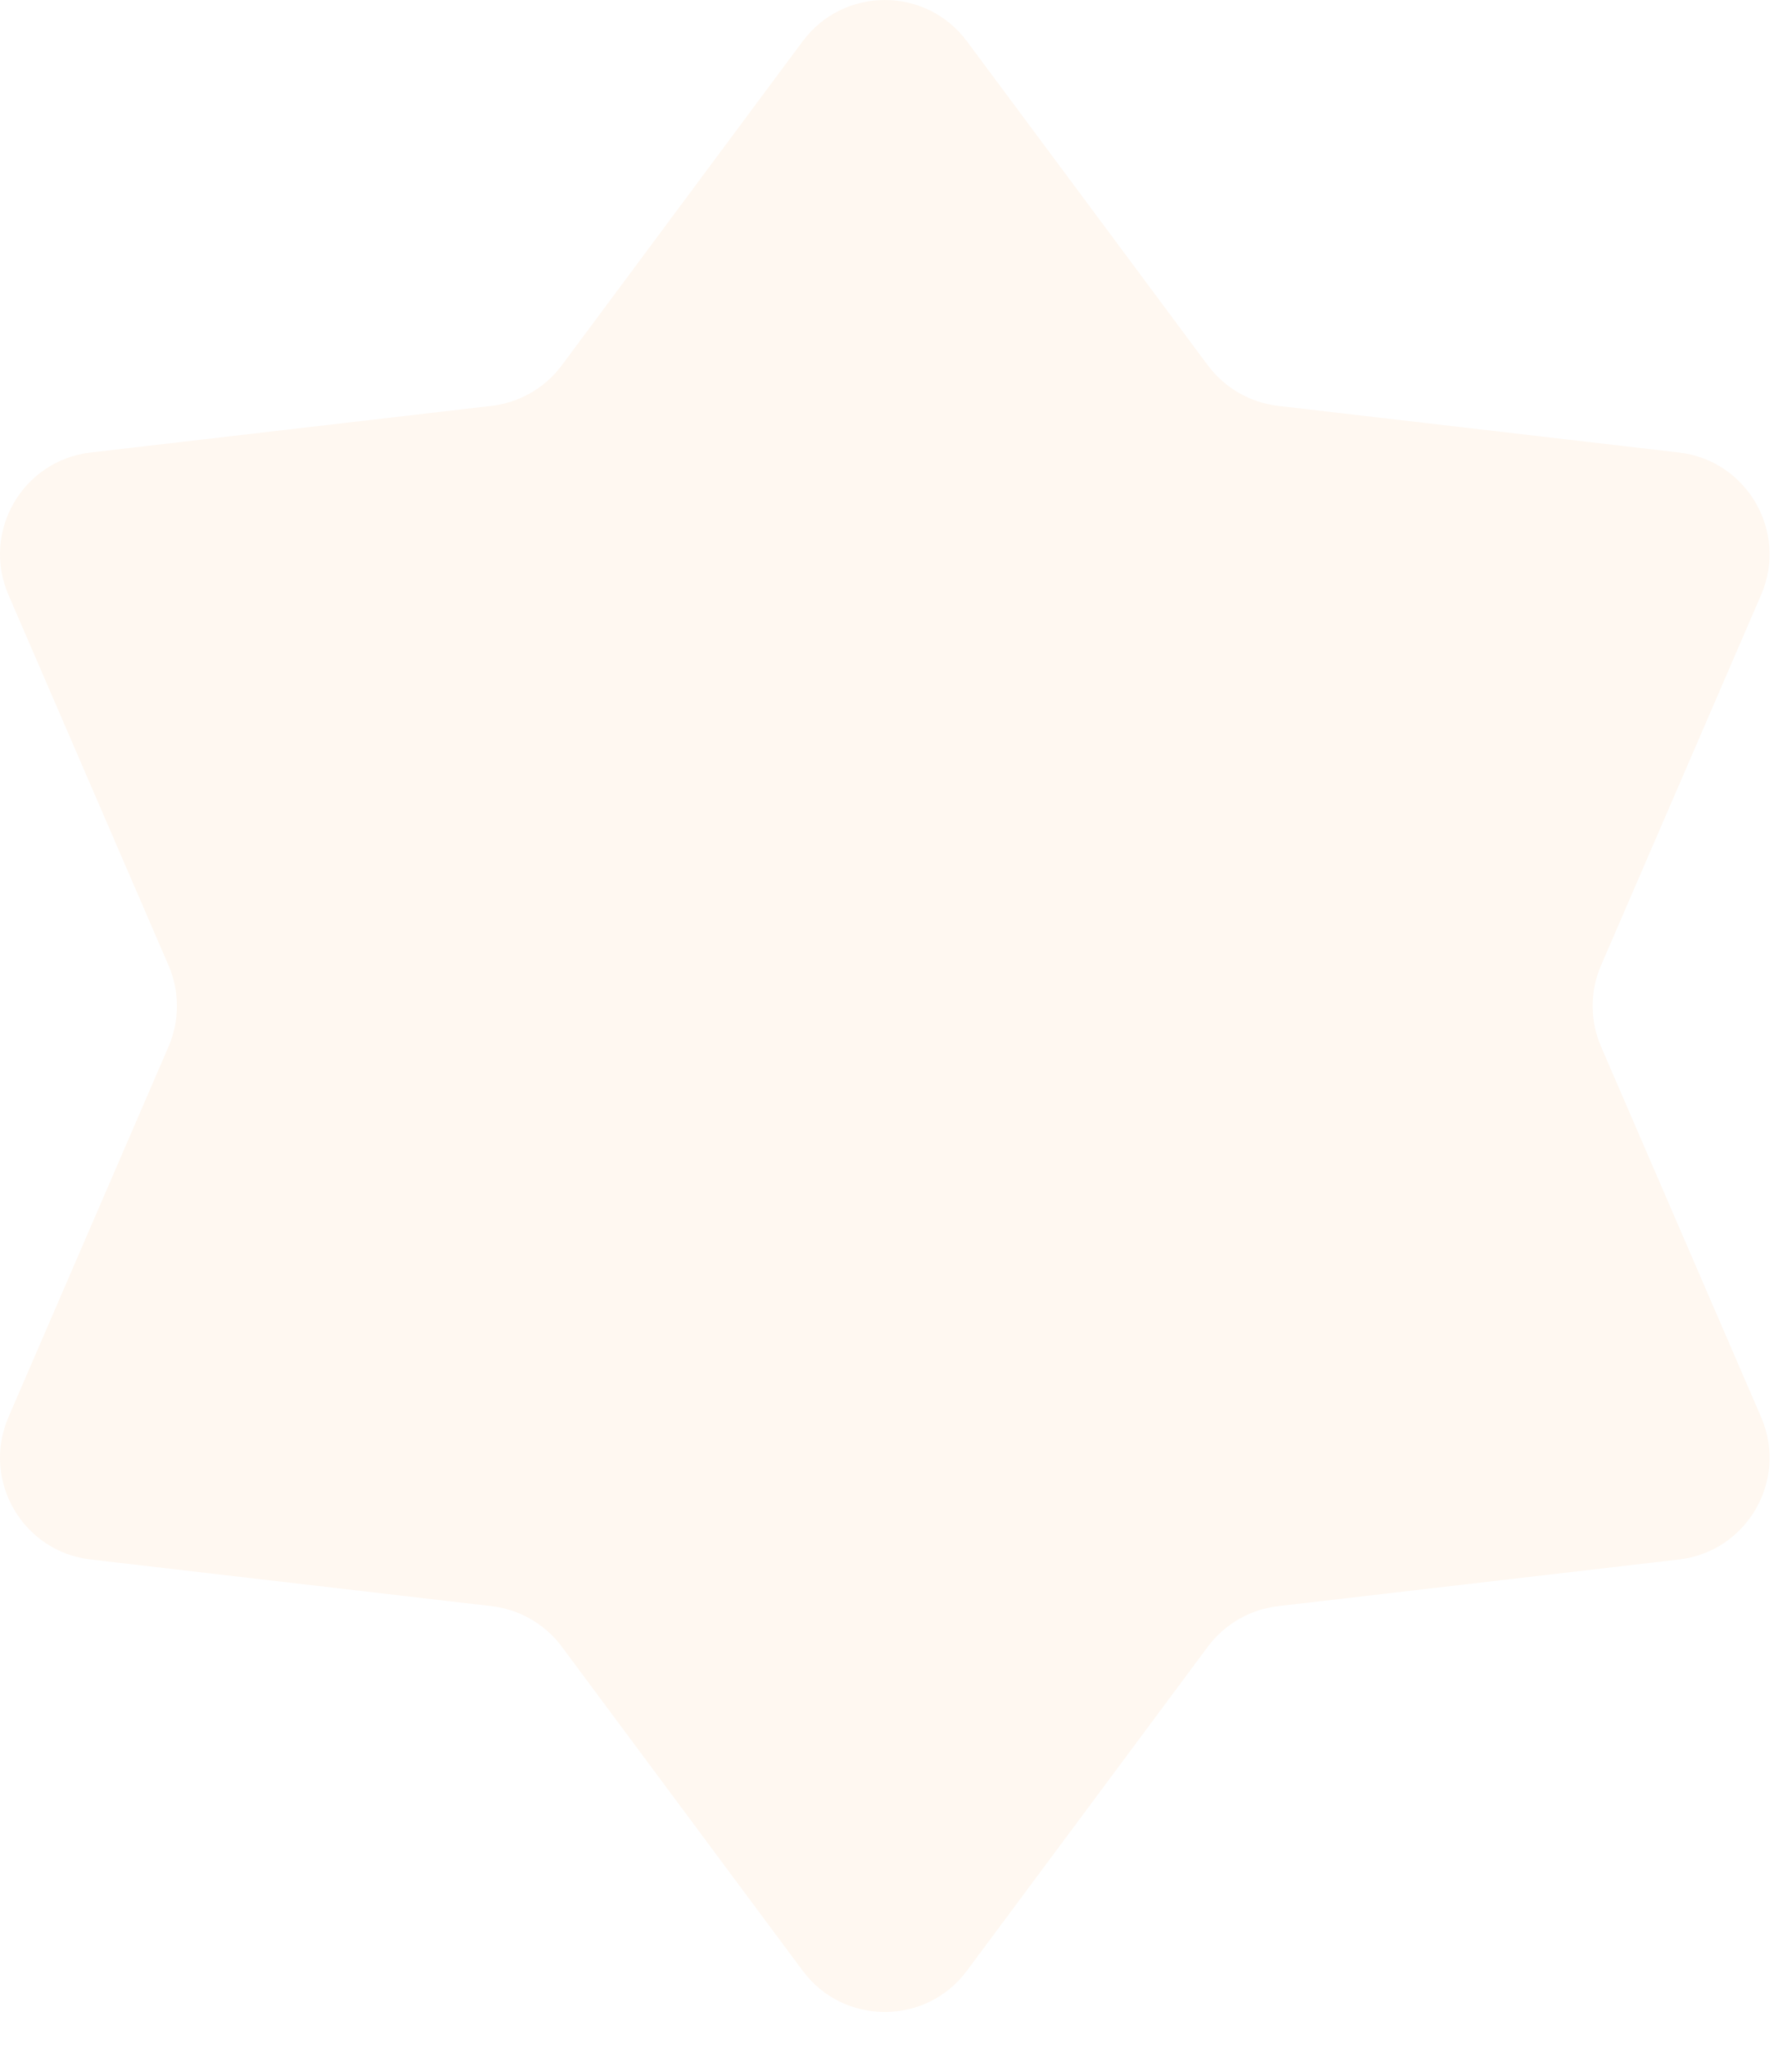
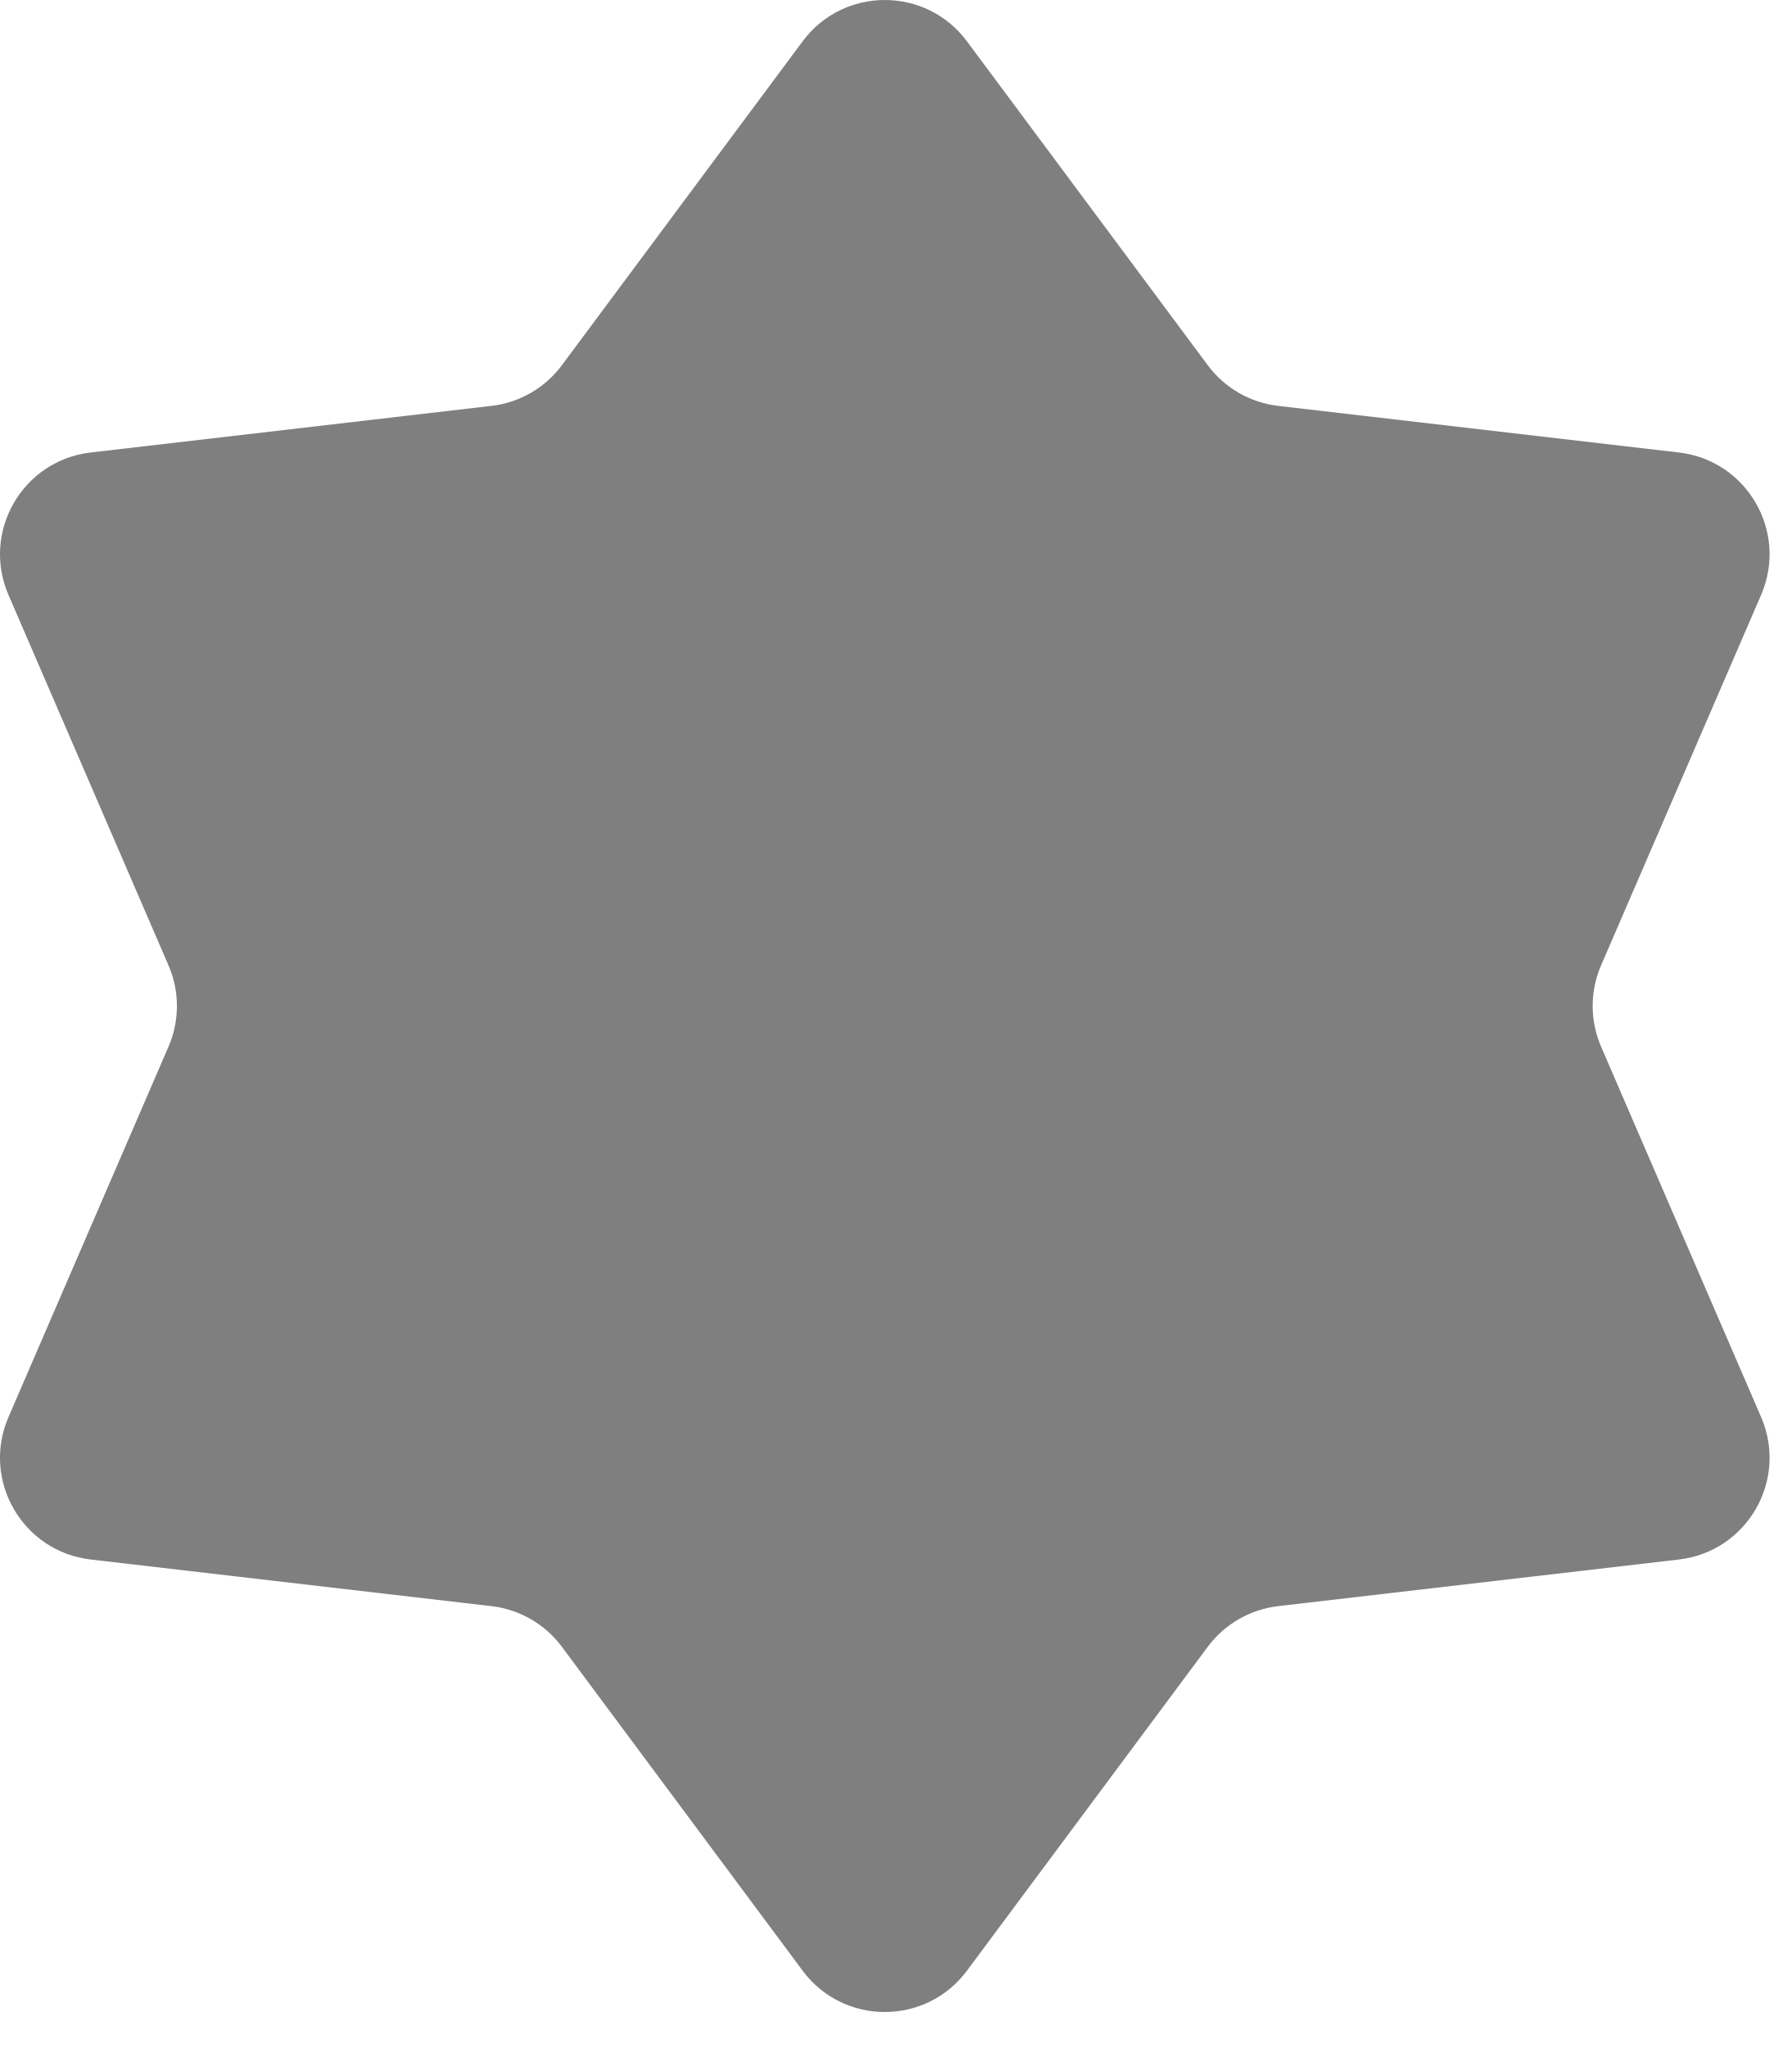
<svg xmlns="http://www.w3.org/2000/svg" width="35" height="40" viewBox="0 0 35 40" fill="none">
-   <path d="M15.68 0.807C16.48 -0.269 18.09 -0.269 18.89 0.807L23.595 7.134C23.924 7.576 24.421 7.863 24.968 7.927L32.8 8.838C34.131 8.993 34.936 10.387 34.405 11.618L31.278 18.855C31.059 19.361 31.059 19.936 31.278 20.442L34.405 27.679C34.936 28.91 34.131 30.304 32.8 30.459L24.968 31.37C24.421 31.434 23.924 31.721 23.595 32.163L18.89 38.49C18.09 39.566 16.48 39.566 15.68 38.49L10.976 32.163C10.647 31.721 10.15 31.434 9.602 31.37L1.77 30.459C0.439 30.304 -0.366 28.91 0.165 27.679L3.292 20.442C3.511 19.936 3.511 19.361 3.292 18.855L0.165 11.618C-0.366 10.387 0.439 8.993 1.77 8.838L9.602 7.927C10.15 7.863 10.647 7.576 10.976 7.134L15.68 0.807Z" fill="#FFF6EB" fill-opacity="0.7" />
+   <path d="M15.68 0.807C16.48 -0.269 18.09 -0.269 18.89 0.807L23.595 7.134C23.924 7.576 24.421 7.863 24.968 7.927L32.8 8.838C34.131 8.993 34.936 10.387 34.405 11.618L31.278 18.855C31.059 19.361 31.059 19.936 31.278 20.442L34.405 27.679C34.936 28.91 34.131 30.304 32.8 30.459L24.968 31.37C24.421 31.434 23.924 31.721 23.595 32.163L18.89 38.49C18.09 39.566 16.48 39.566 15.68 38.49L10.976 32.163C10.647 31.721 10.15 31.434 9.602 31.37L1.77 30.459C0.439 30.304 -0.366 28.91 0.165 27.679L3.292 20.442C3.511 19.936 3.511 19.361 3.292 18.855L0.165 11.618C-0.366 10.387 0.439 8.993 1.77 8.838L9.602 7.927C10.15 7.863 10.647 7.576 10.976 7.134L15.68 0.807Z" fill="black" fill-opacity="0.5" />
</svg>
